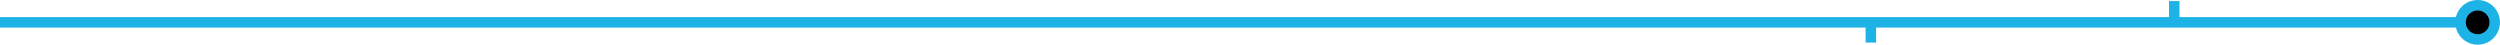
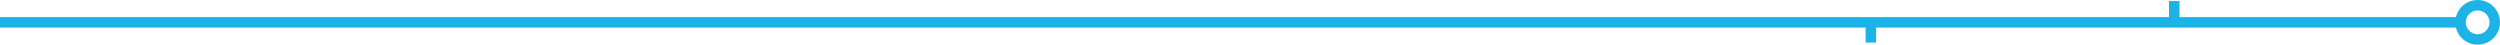
<svg xmlns="http://www.w3.org/2000/svg" width="1428.5" height="25.541" viewBox="0 0 1428.5 25.541">
-   <g data-name="Group 572">
-     <g data-name="Group 12" stroke="#1eb3e7" stroke-width="6">
-       <path data-name="Line 1" fill="none" d="M0 12.77h1405.961" />
-       <path data-name="Path 90" d="M1415.729 3a9.77 9.77 0 1 0 9.771 9.771A9.772 9.772 0 0 0 1415.729 3Z" />
-       <path data-name="Line 2" fill="none" d="M1242.369.605v12.243" />
-       <path data-name="Line 4" fill="none" d="M1069.01 24.334V12.12" />
+   <g>
+     <g stroke="#1eb3e7" stroke-width="6">
+       <path fill="none" d="M0 12.77h1405.961" />
+       <path d="M1415.729 3a9.77 9.77 0 1 0 9.771 9.771A9.772 9.772 0 0 0 1415.729 3Z" fill="transparent" />
+       <path fill="none" d="M1242.369.605v12.243" />
+       <path fill="none" d="M1069.01 24.334V12.12" />
    </g>
  </g>
</svg>
